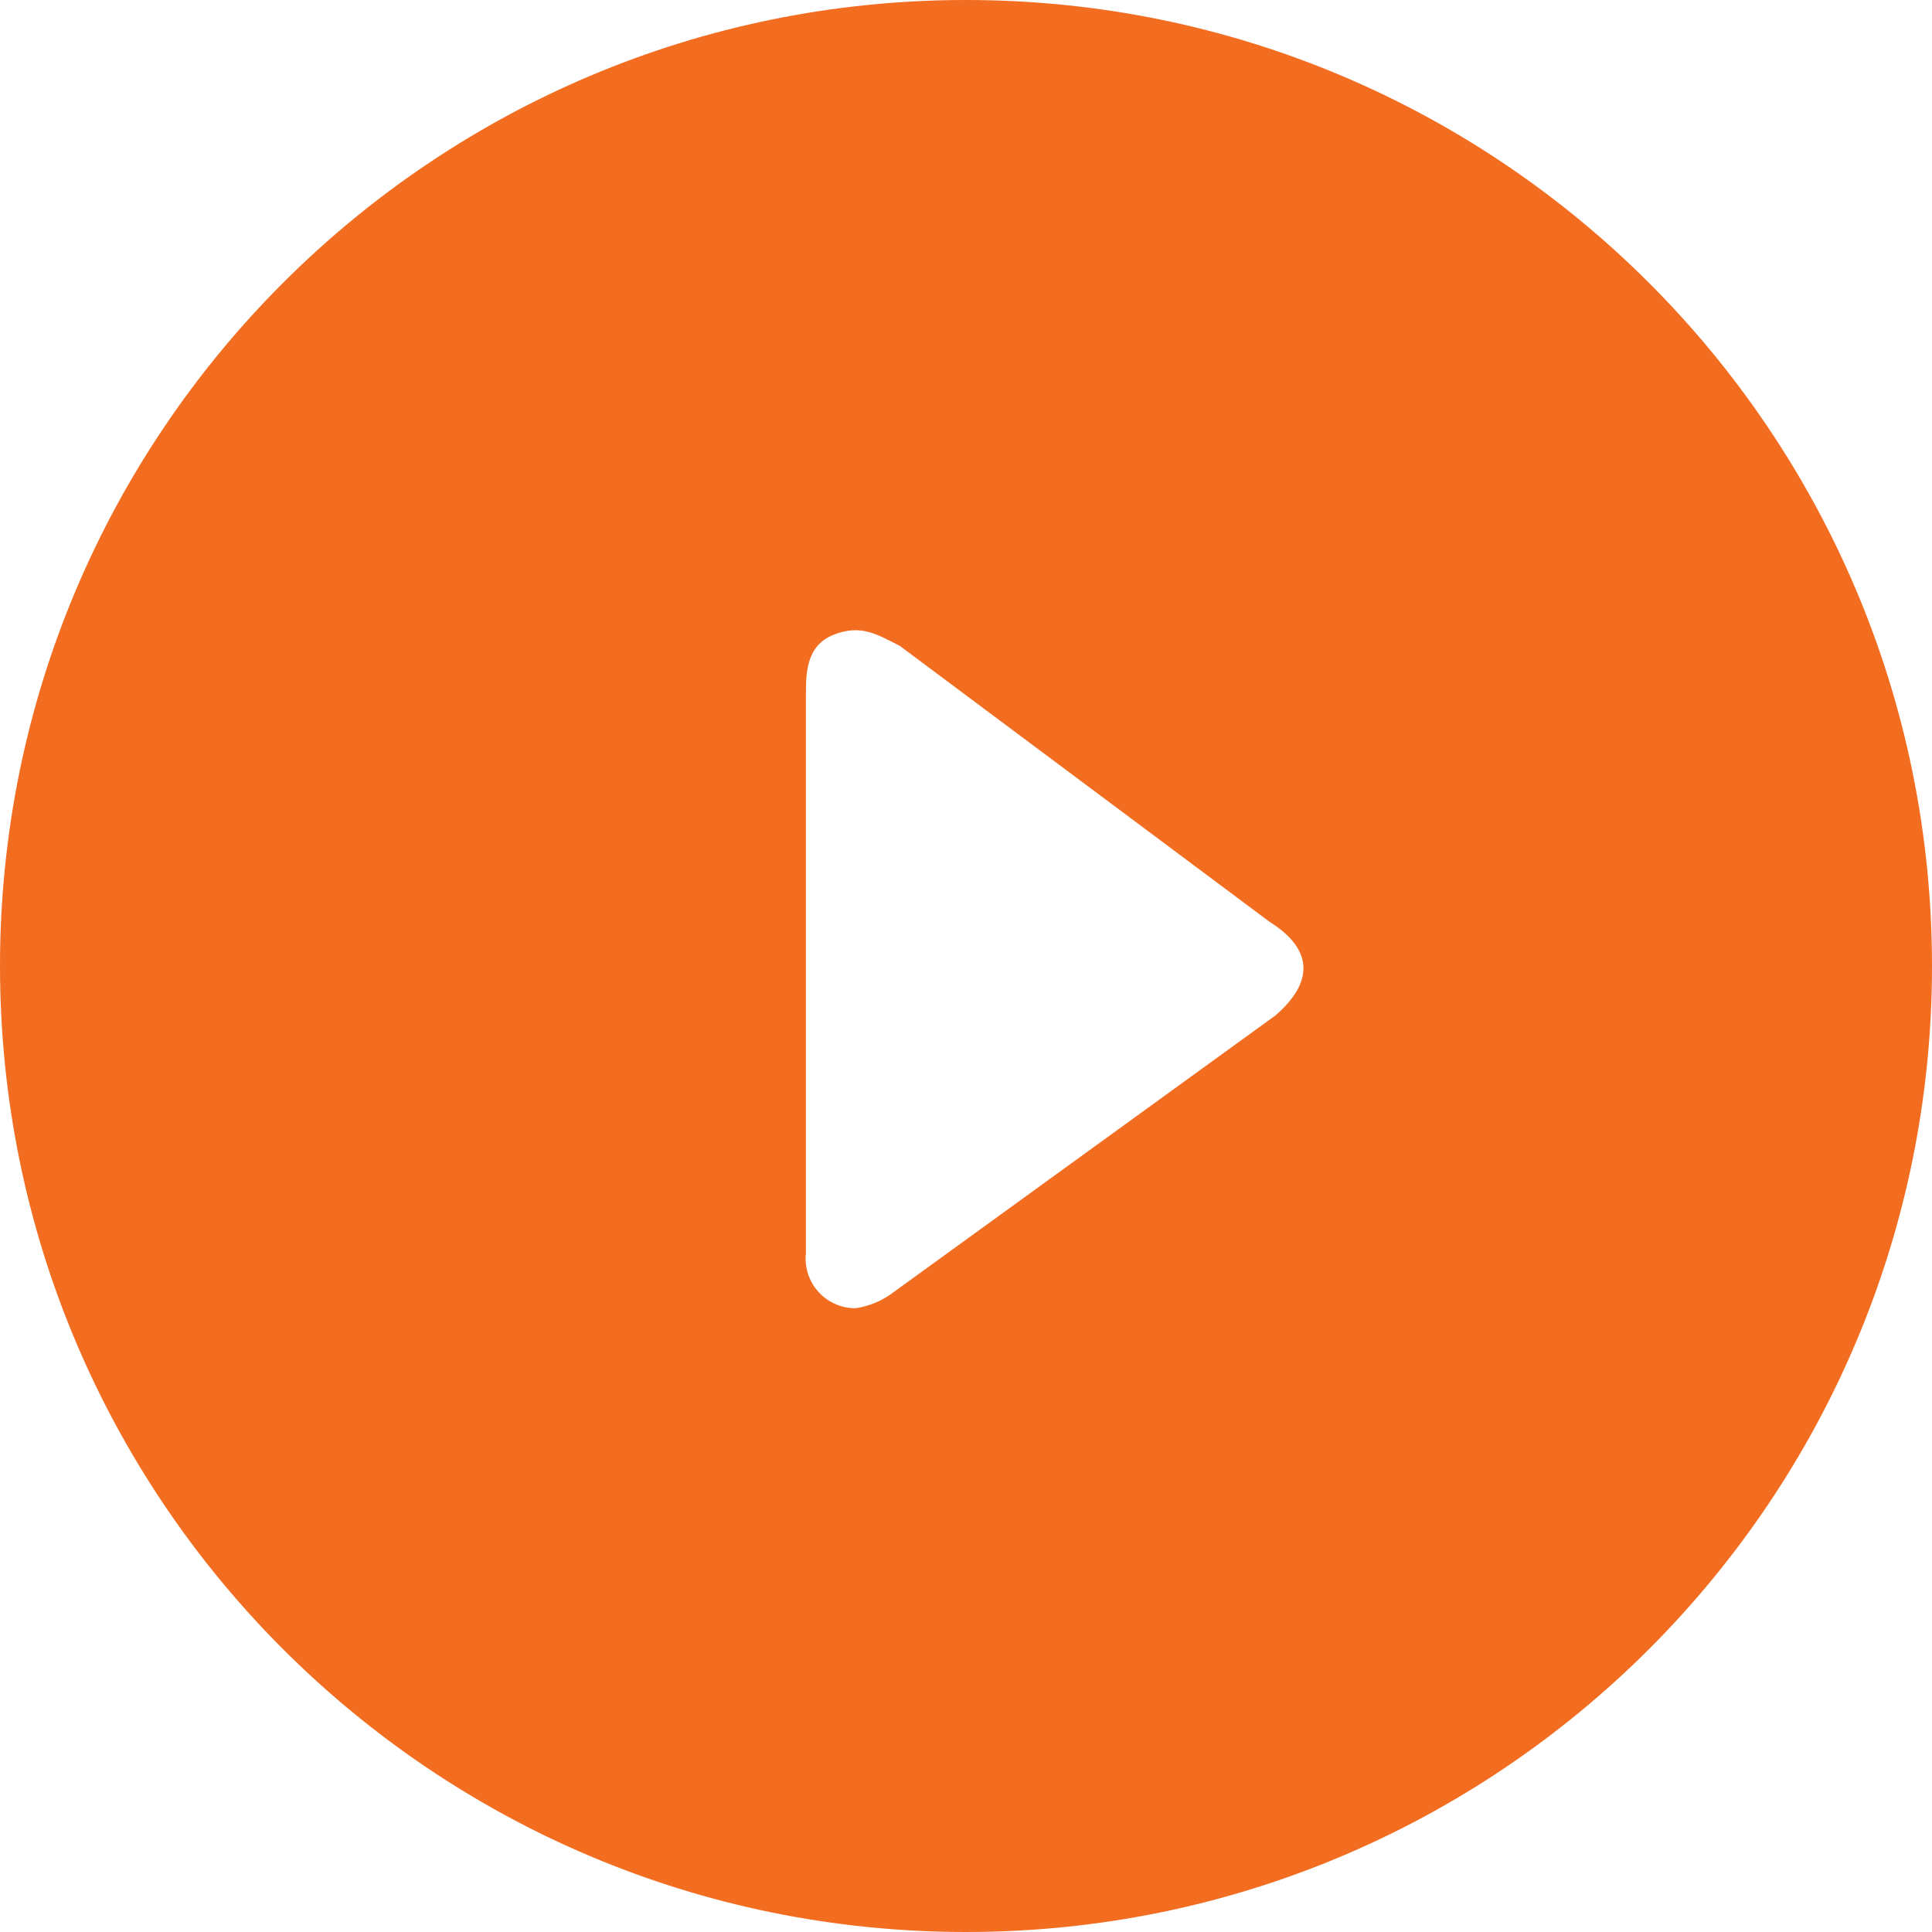
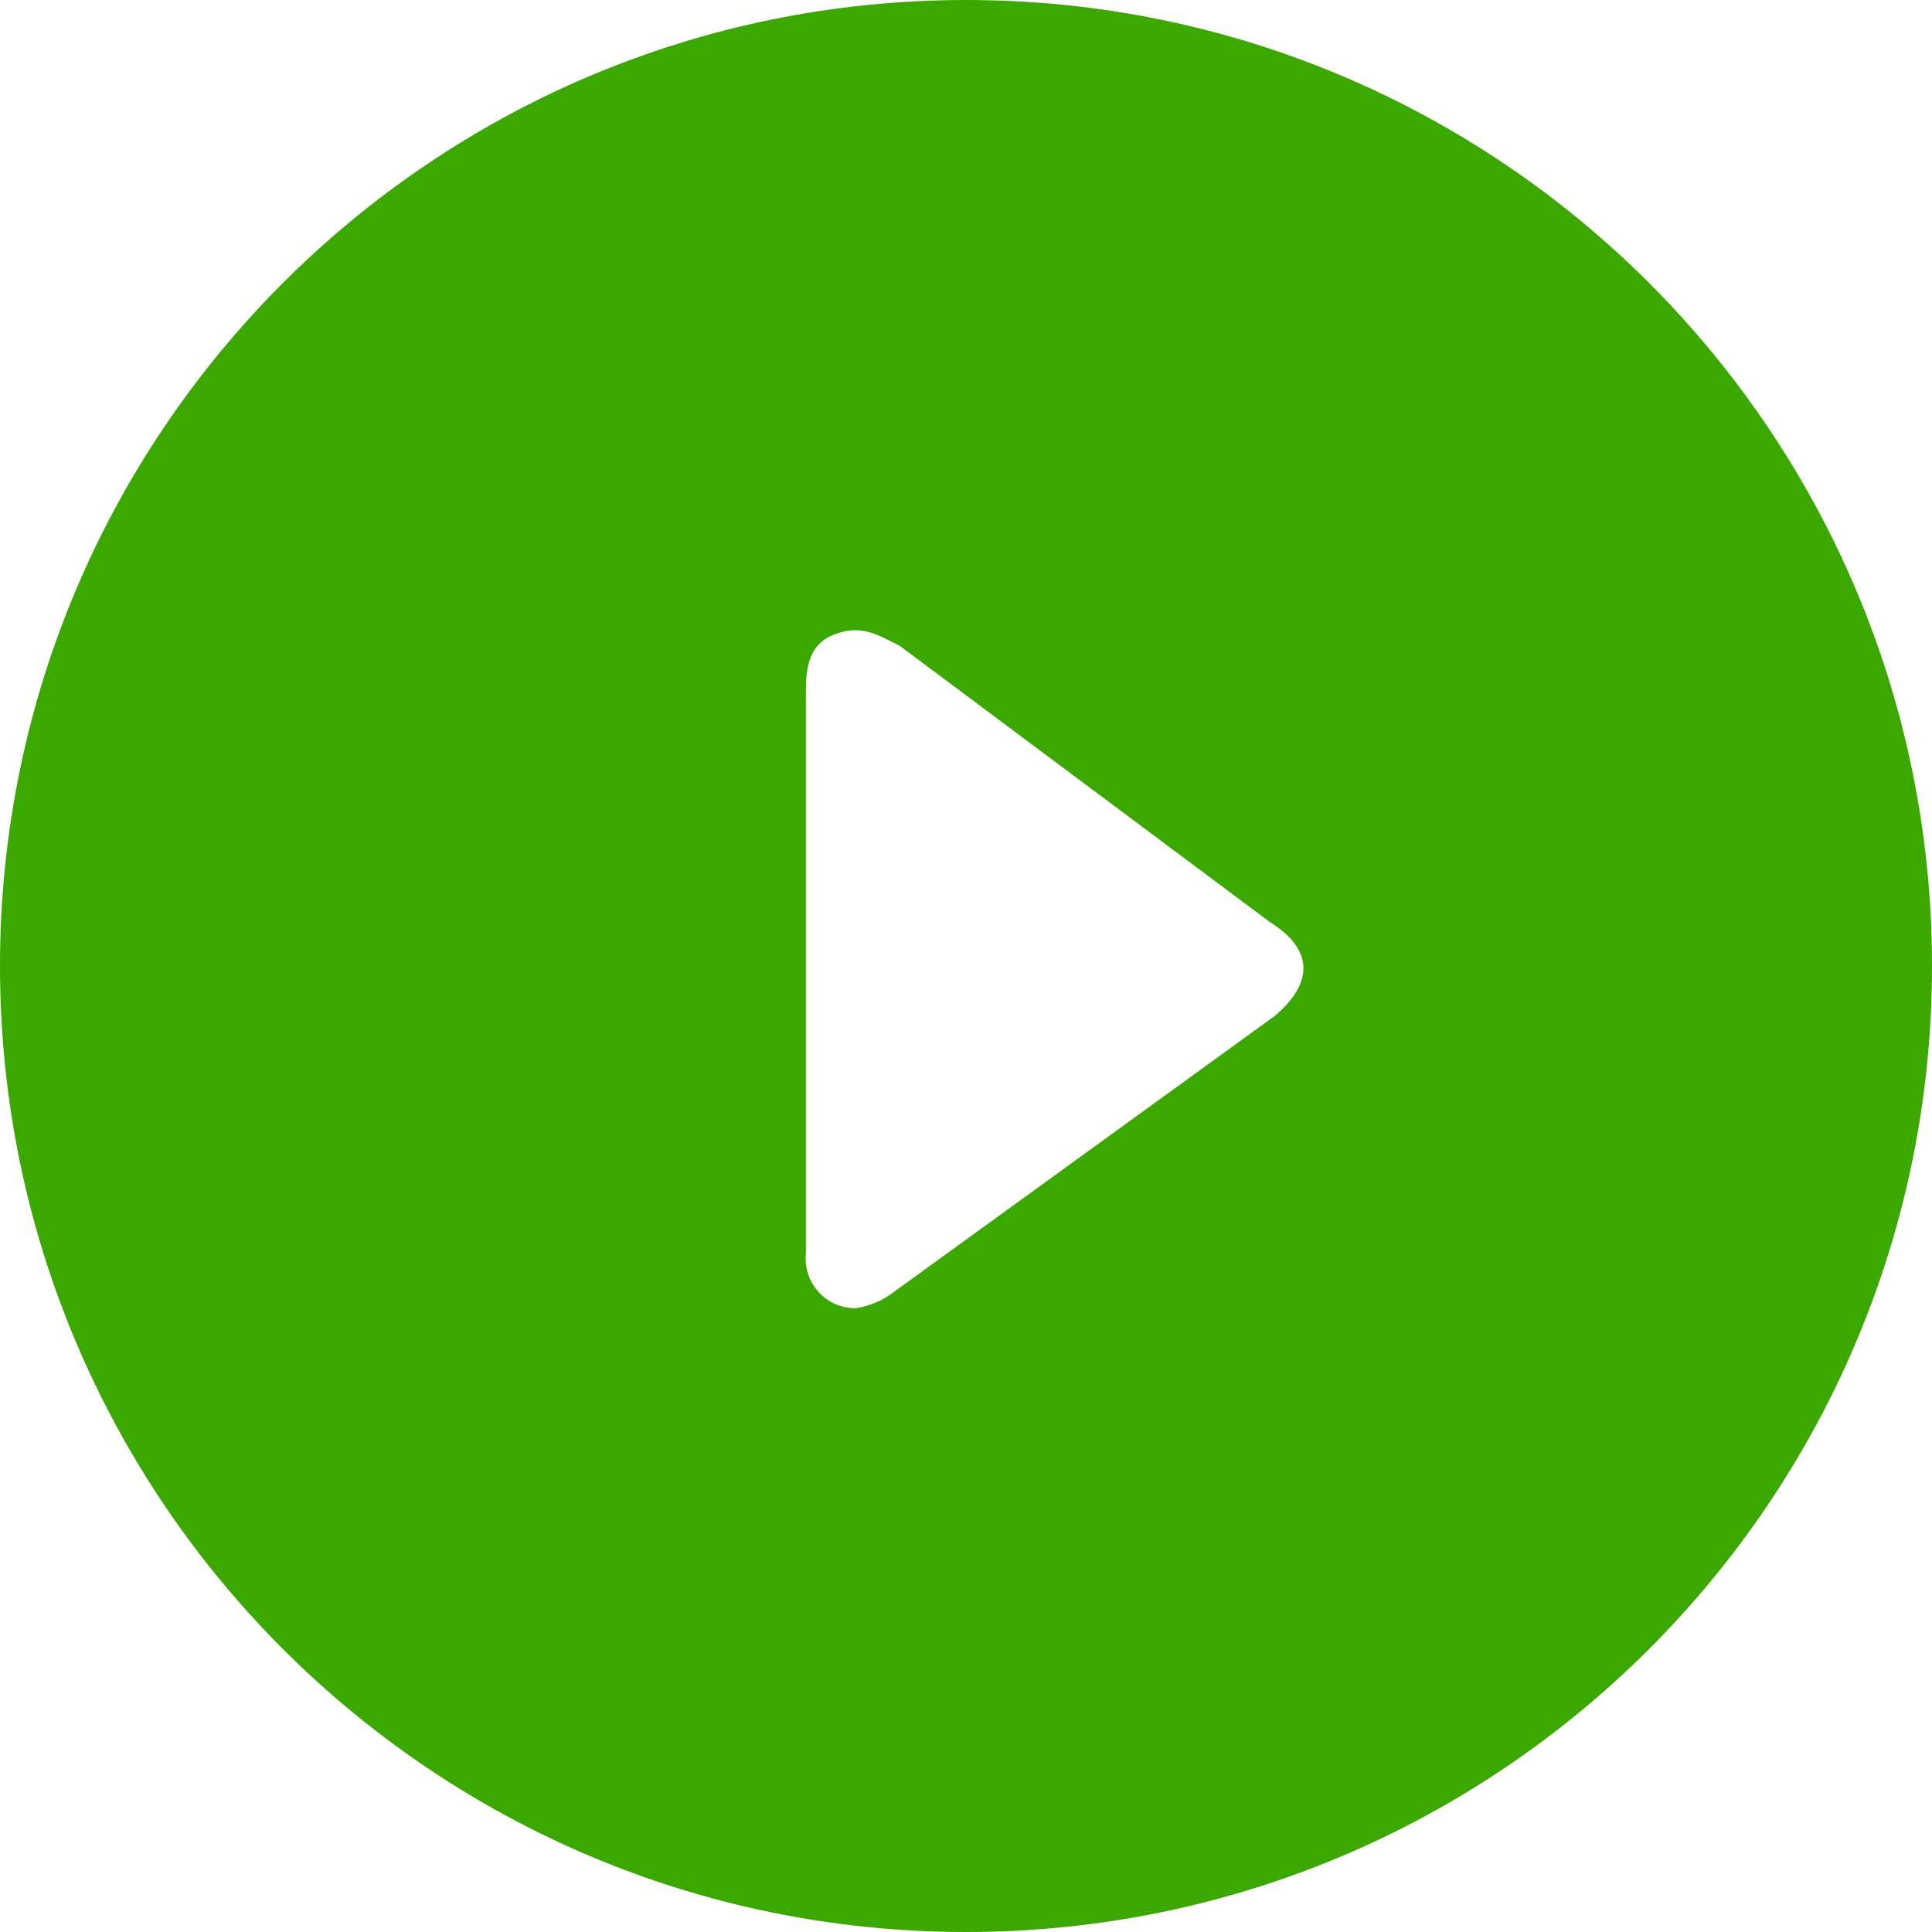
<svg xmlns="http://www.w3.org/2000/svg" viewBox="0 0 35 35">
-   <path d="M23.1,18.4l-6.9,5a1.5,1.5,0,0,1-.7.3.9.9,0,0,1-.9-1V12.6c0-.4,0-.9.5-1.1s.8,0,1.2.2l6.7,5C23.8,17.2,23.8,17.8,23.1,18.4ZM17.5,0A17.5,17.5,0,1,0,35,17.5,17.5,17.5,0,0,0,17.5,0Z" fill="#f36d21" />
+   <path d="M23.1,18.4l-6.9,5a1.5,1.5,0,0,1-.7.3.9.9,0,0,1-.9-1V12.6c0-.4,0-.9.5-1.1s.8,0,1.2.2l6.7,5C23.8,17.2,23.8,17.8,23.1,18.4ZM17.5,0A17.5,17.5,0,1,0,35,17.5,17.5,17.5,0,0,0,17.5,0Z" fill="#3BA800" />
</svg>
